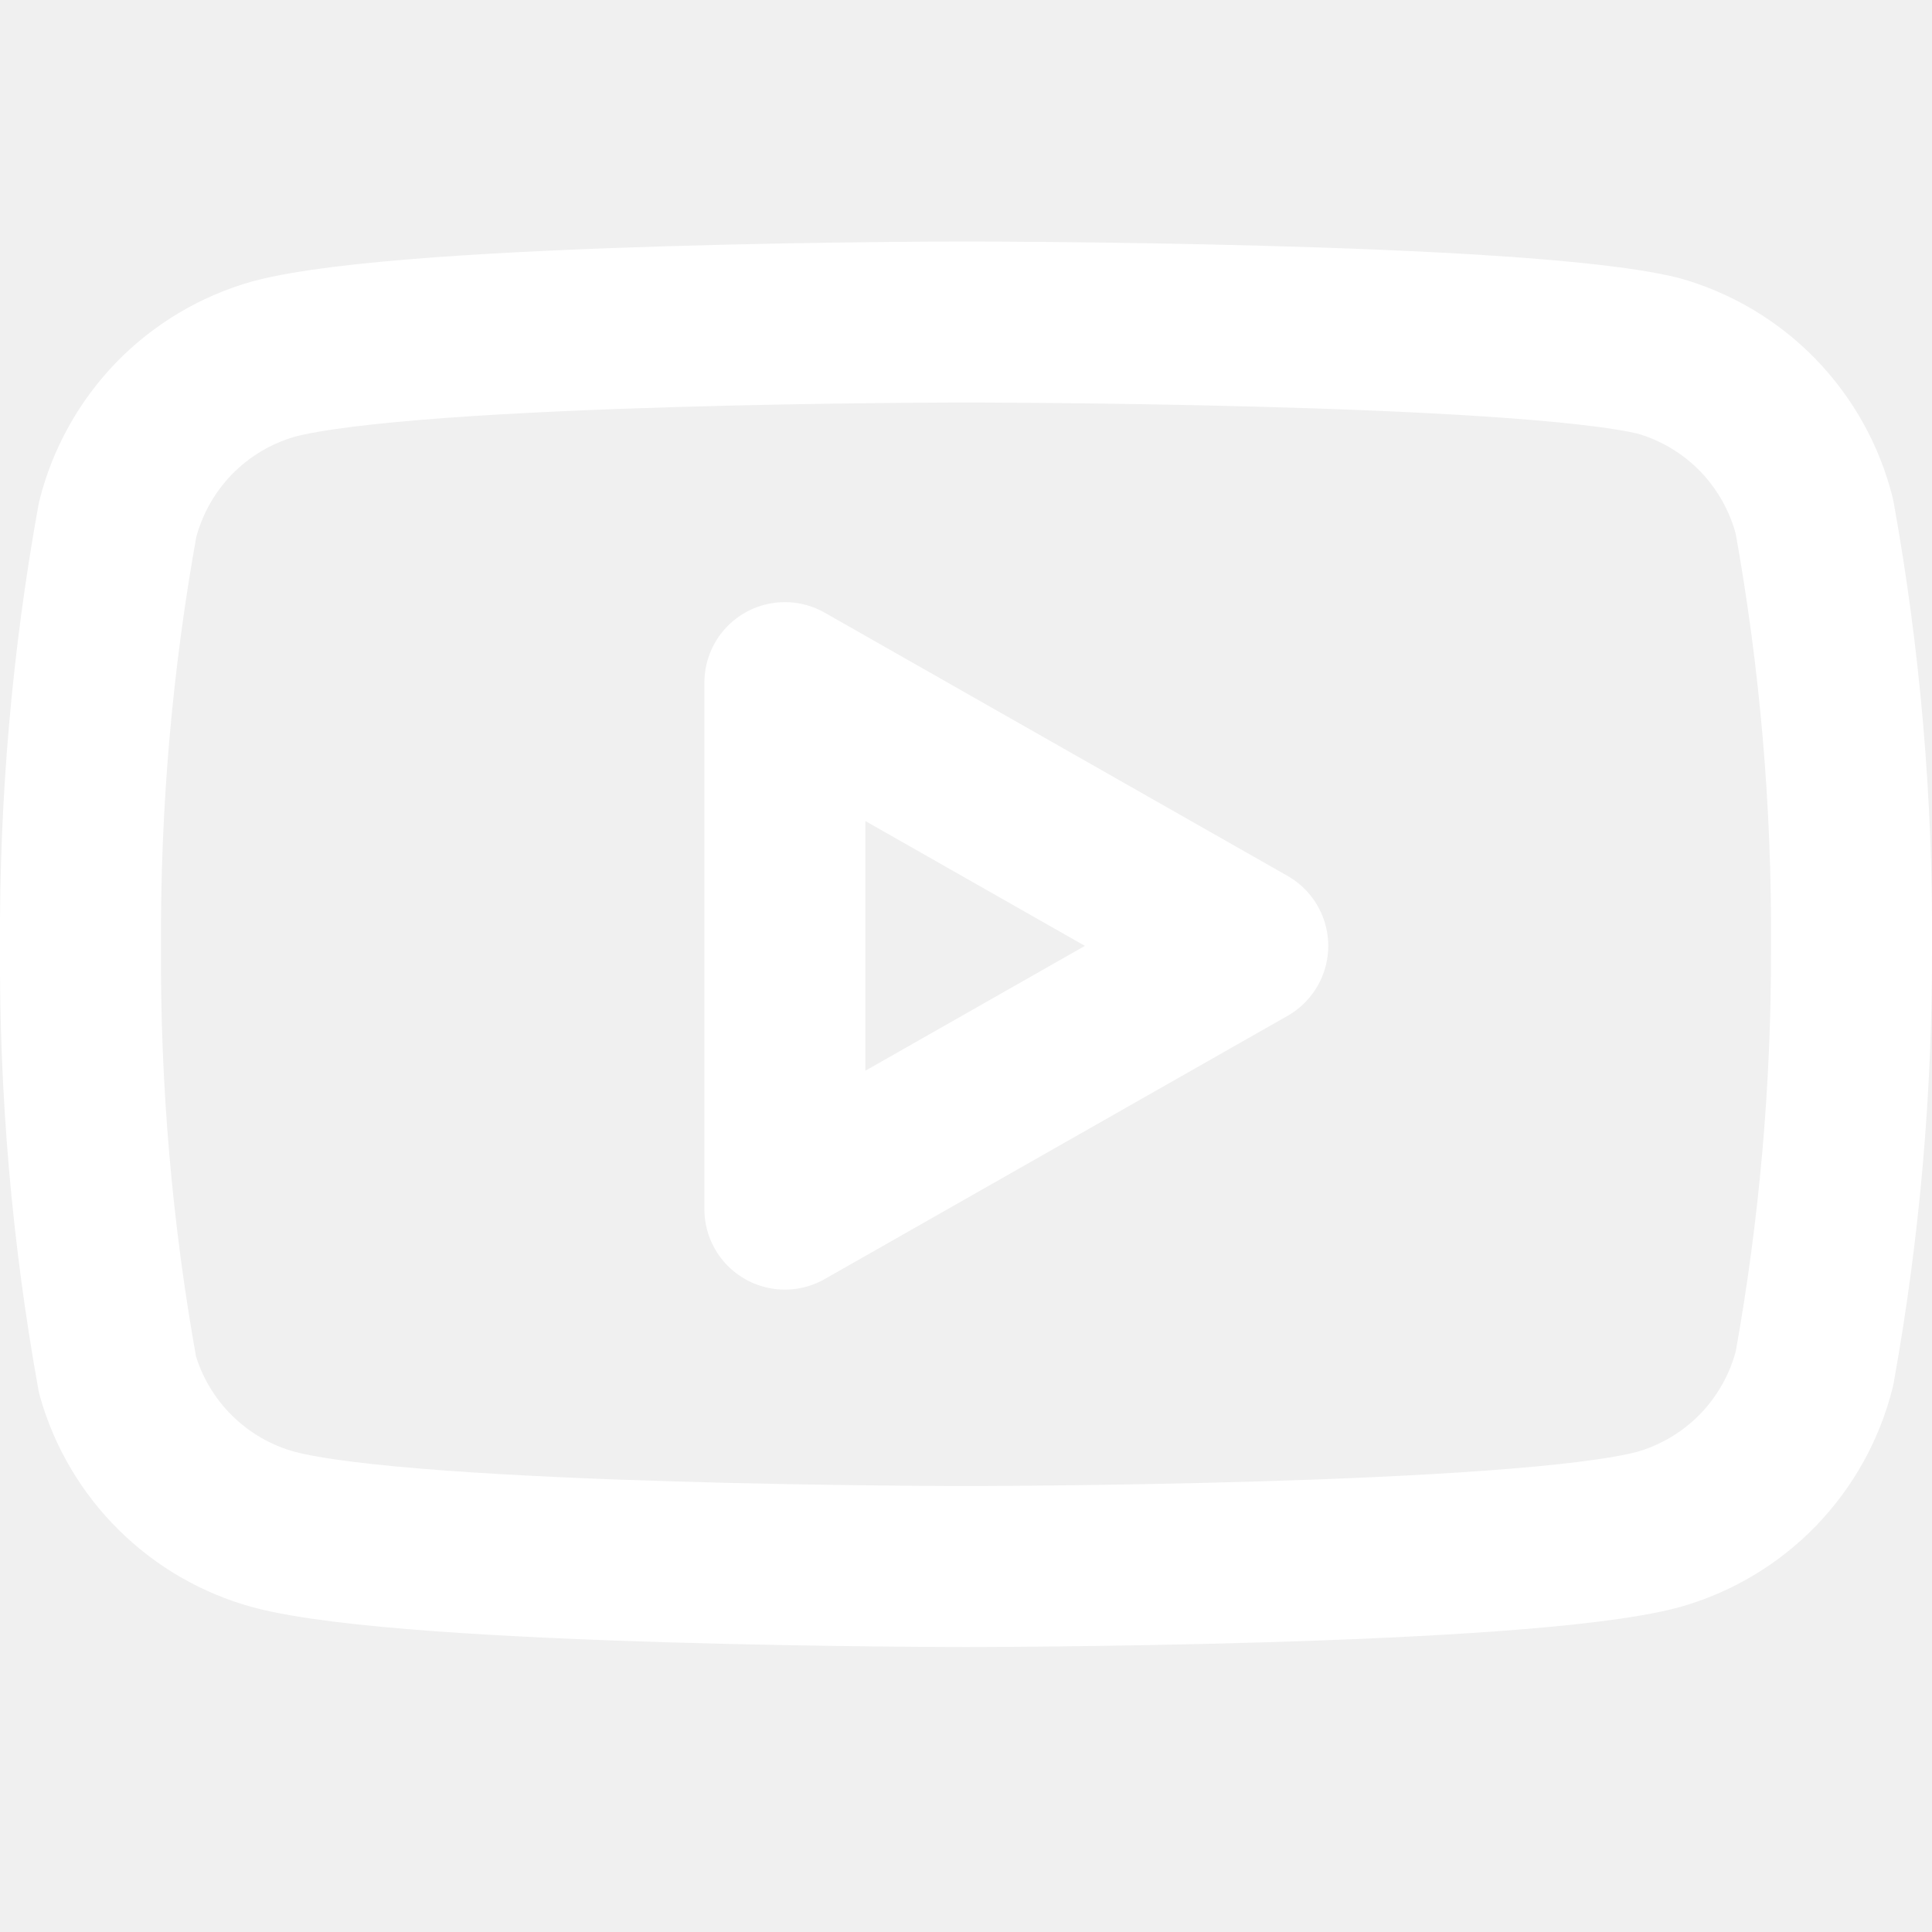
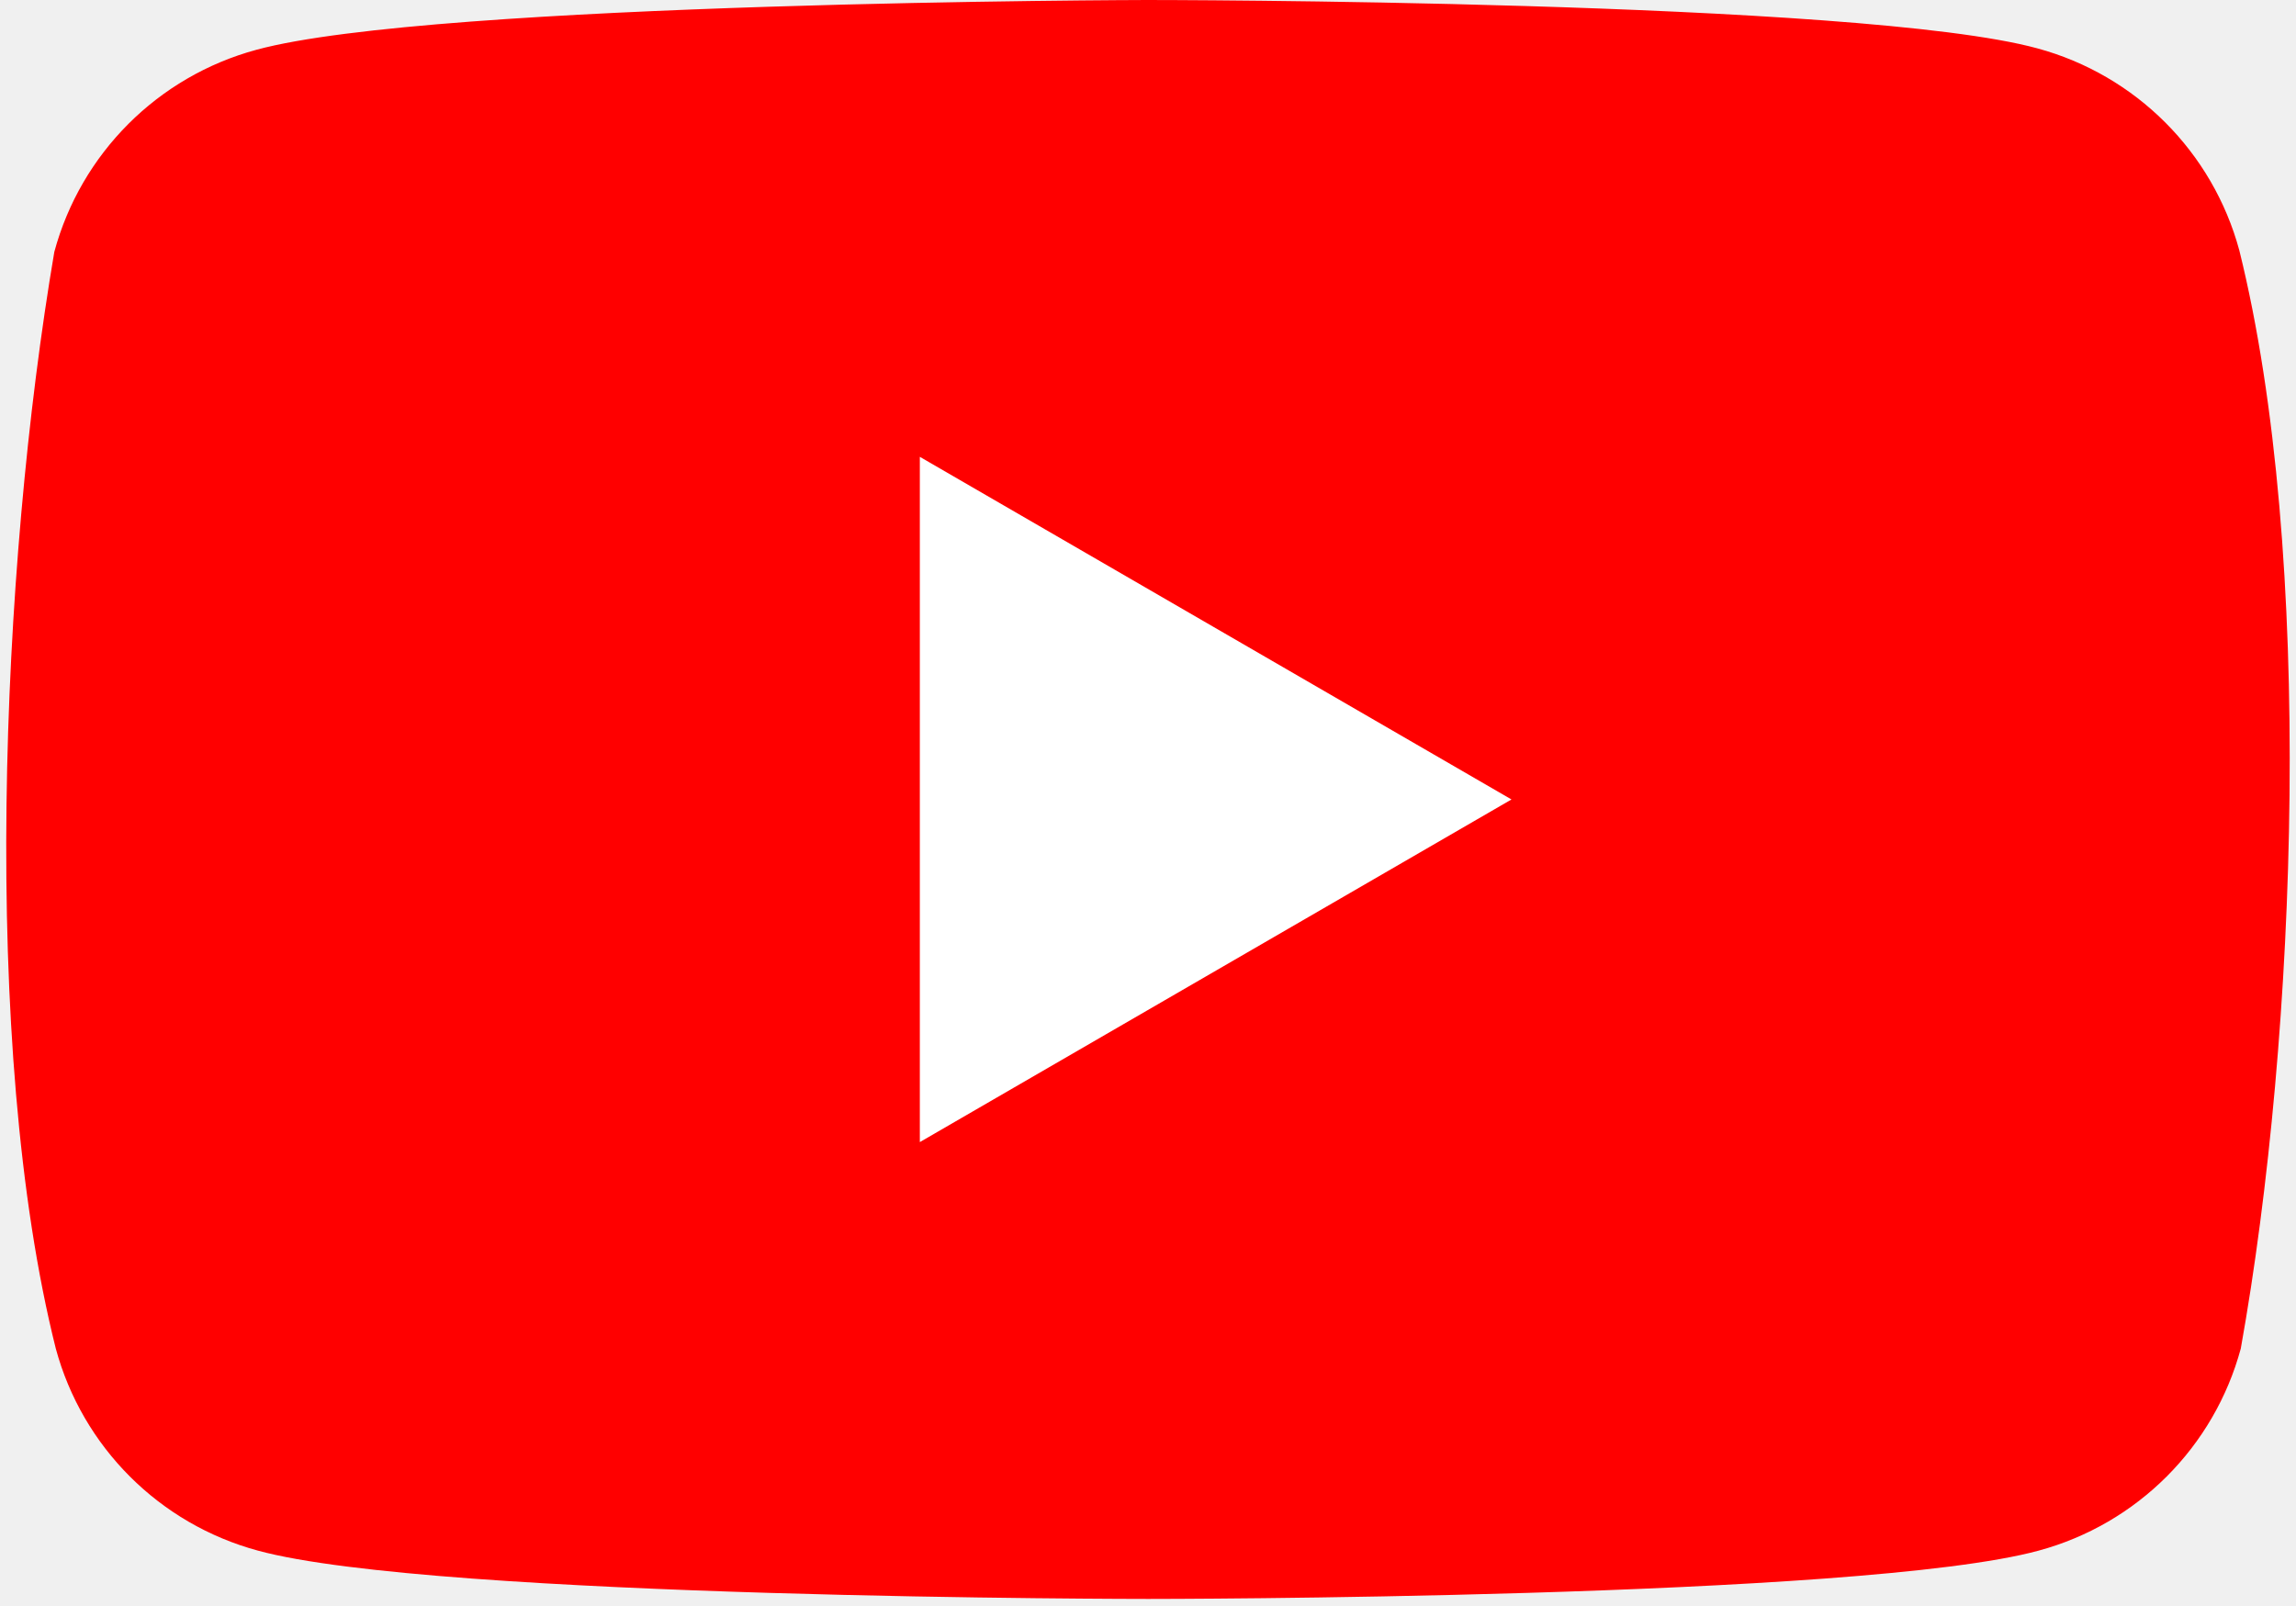
- <svg xmlns="http://www.w3.org/2000/svg" width="24" height="24" viewBox="0 0 24 24" fill="none">
-   <path d="M22.54 6.42C22.421 5.945 22.179 5.511 21.839 5.159C21.498 4.808 21.071 4.553 20.6 4.42C18.88 4 12 4 12 4C12 4 5.12 4 3.4 4.46C2.929 4.593 2.502 4.848 2.161 5.199C1.821 5.551 1.579 5.985 1.46 6.46C1.145 8.206 0.991 9.976 1 11.75C0.989 13.537 1.143 15.321 1.46 17.08C1.591 17.54 1.838 17.958 2.178 18.294C2.518 18.631 2.939 18.874 3.4 19C5.12 19.46 12 19.46 12 19.46C12 19.46 18.88 19.46 20.6 19C21.071 18.867 21.498 18.612 21.839 18.261C22.179 17.909 22.421 17.475 22.54 17C22.852 15.268 23.006 13.51 23 11.75C23.011 9.963 22.857 8.179 22.54 6.42Z" stroke="white" stroke-width="2" stroke-linecap="round" stroke-linejoin="round" />
-   <path d="M9.75 15.02L15.5 11.75L9.75 8.48V15.02Z" stroke="white" stroke-width="2" stroke-linecap="round" stroke-linejoin="round" />
+ <svg xmlns="http://www.w3.org/2000/svg" width="1.43em" height="1em" viewBox="0 0 256 180">
+   <path fill="red" d="M250.346 28.075A32.18 32.18 0 0 0 227.69 5.418C207.824 0 127.87 0 127.87 0S47.912.164 28.046 5.582A32.18 32.18 0 0 0 5.39 28.24c-6.009 35.298-8.34 89.084.165 122.97a32.18 32.18 0 0 0 22.656 22.657c19.866 5.418 99.822 5.418 99.822 5.418s79.955 0 99.82-5.418a32.18 32.18 0 0 0 22.657-22.657c6.338-35.348 8.291-89.1-.164-123.134Z" />
+   <path fill="#FFF" d="m102.421 128.06l66.328-38.418l-66.328-38.418z" />
</svg>
